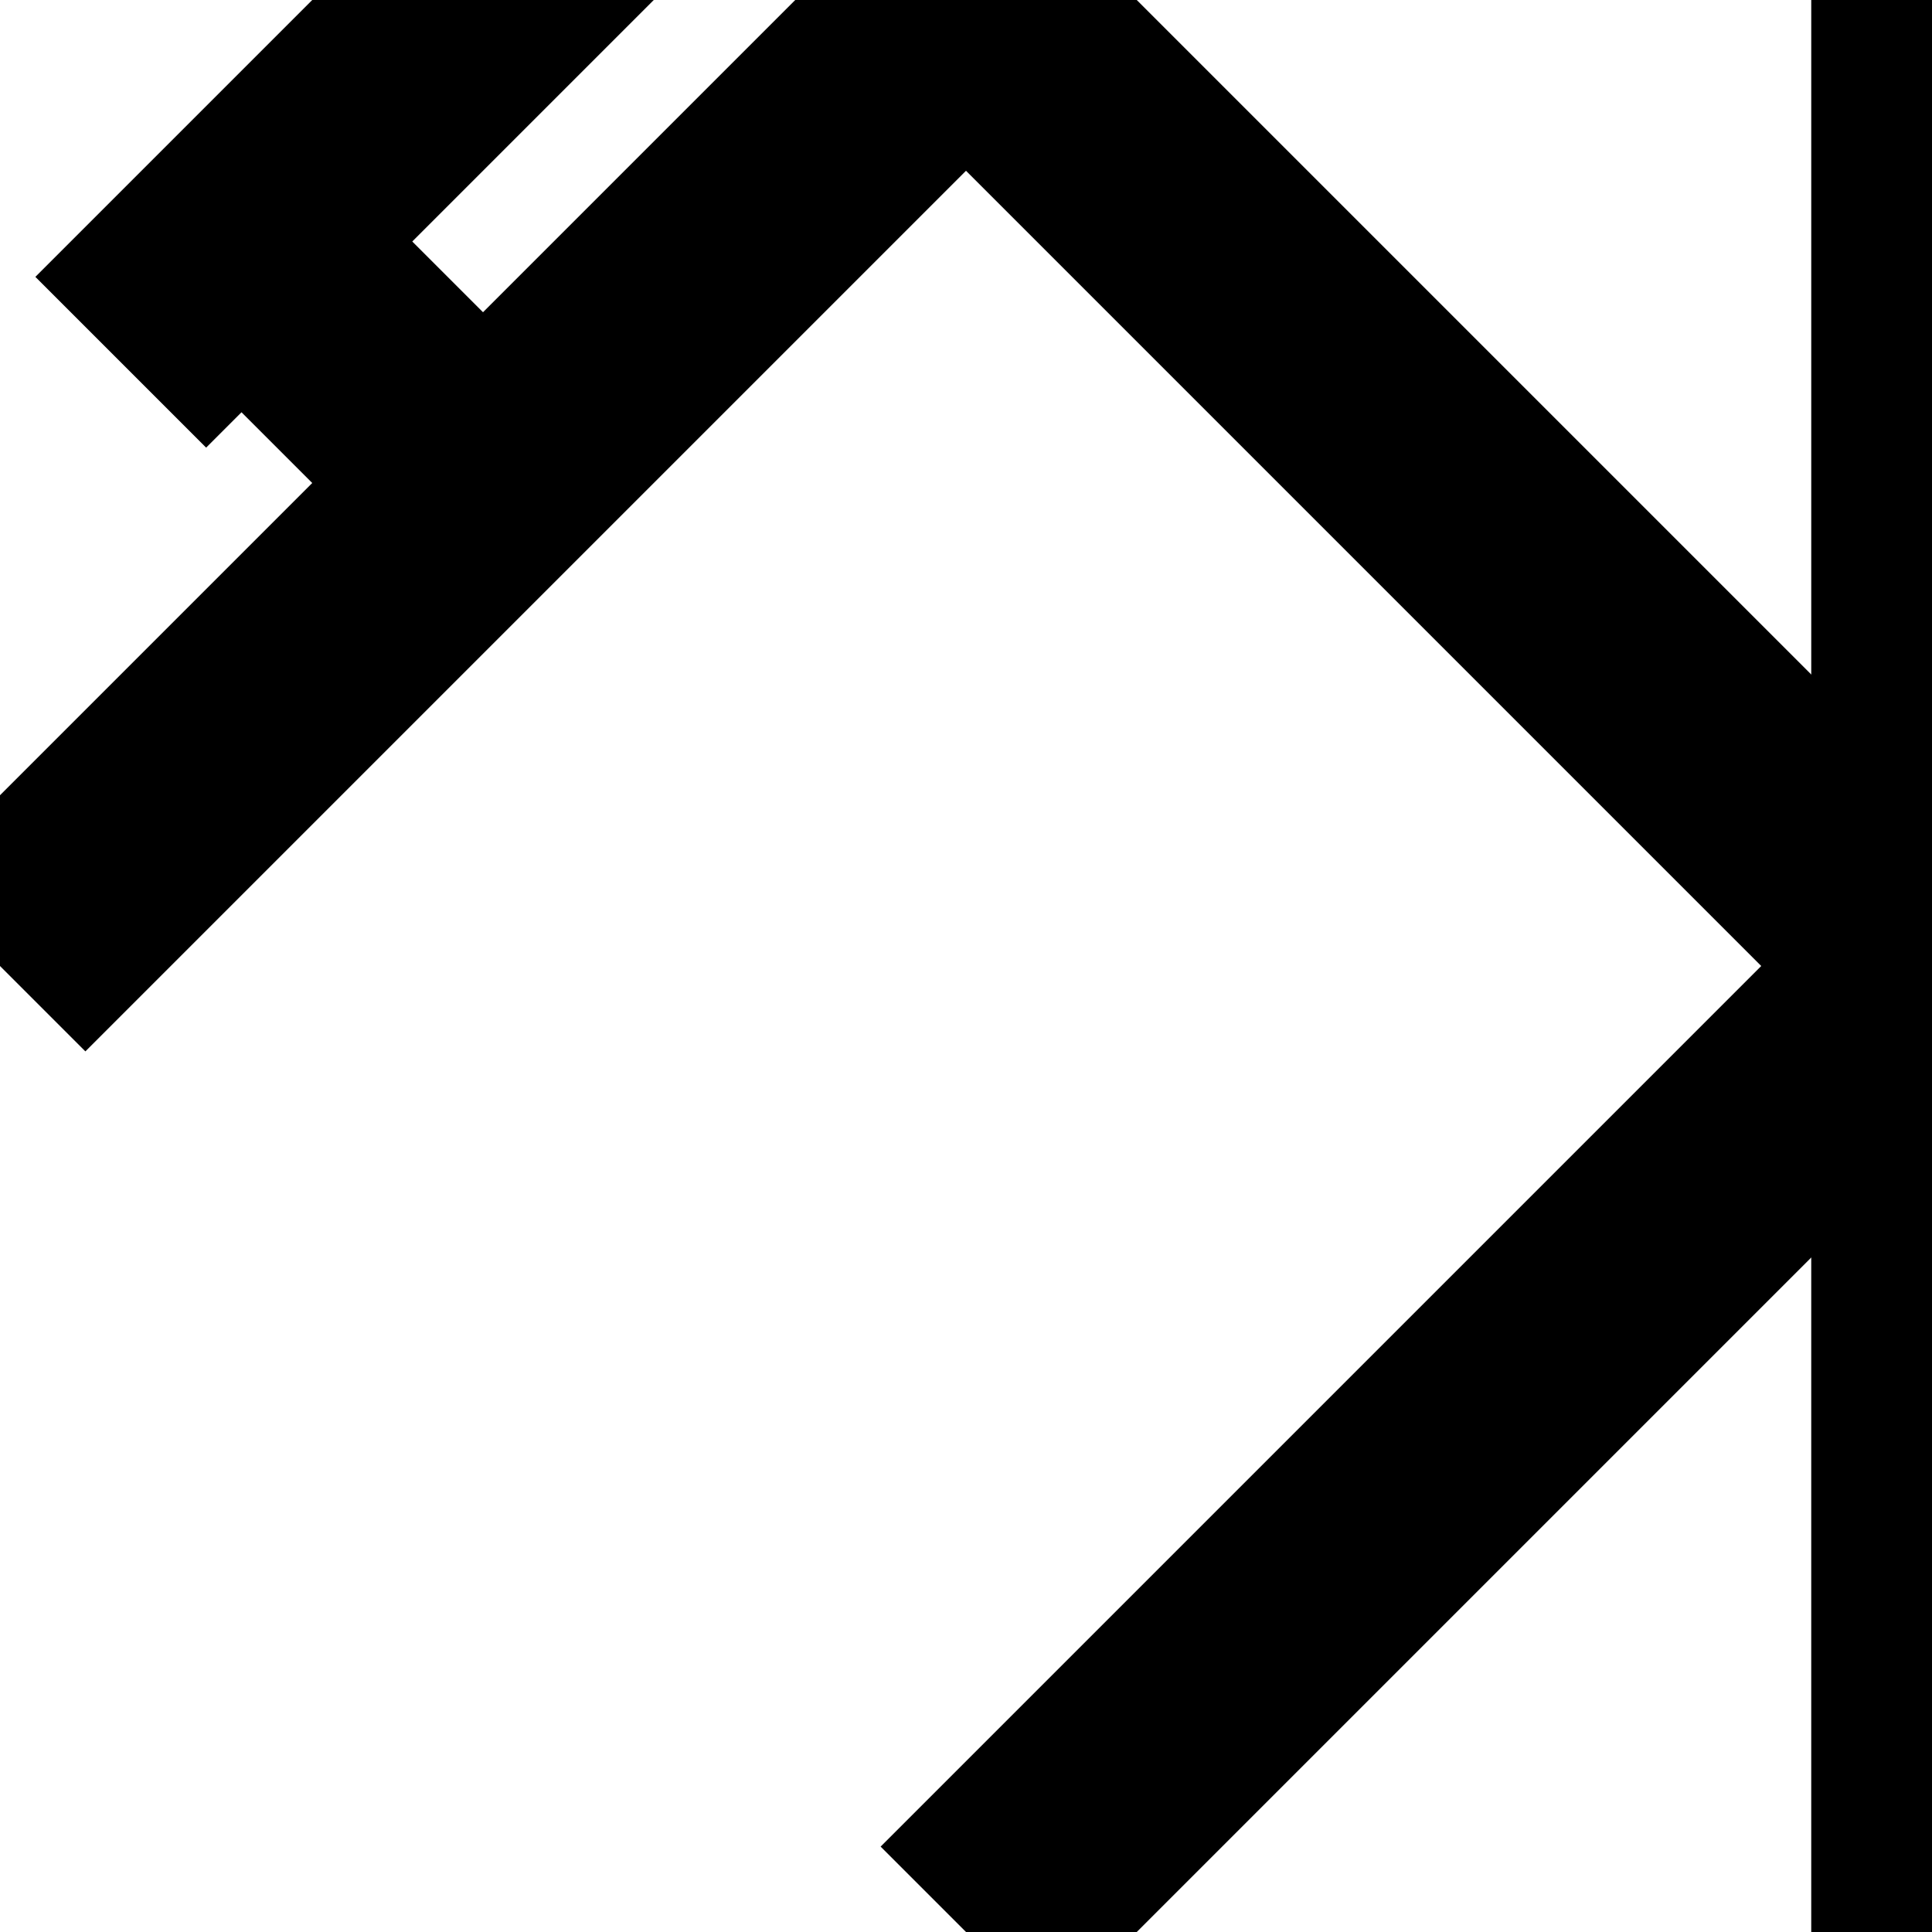
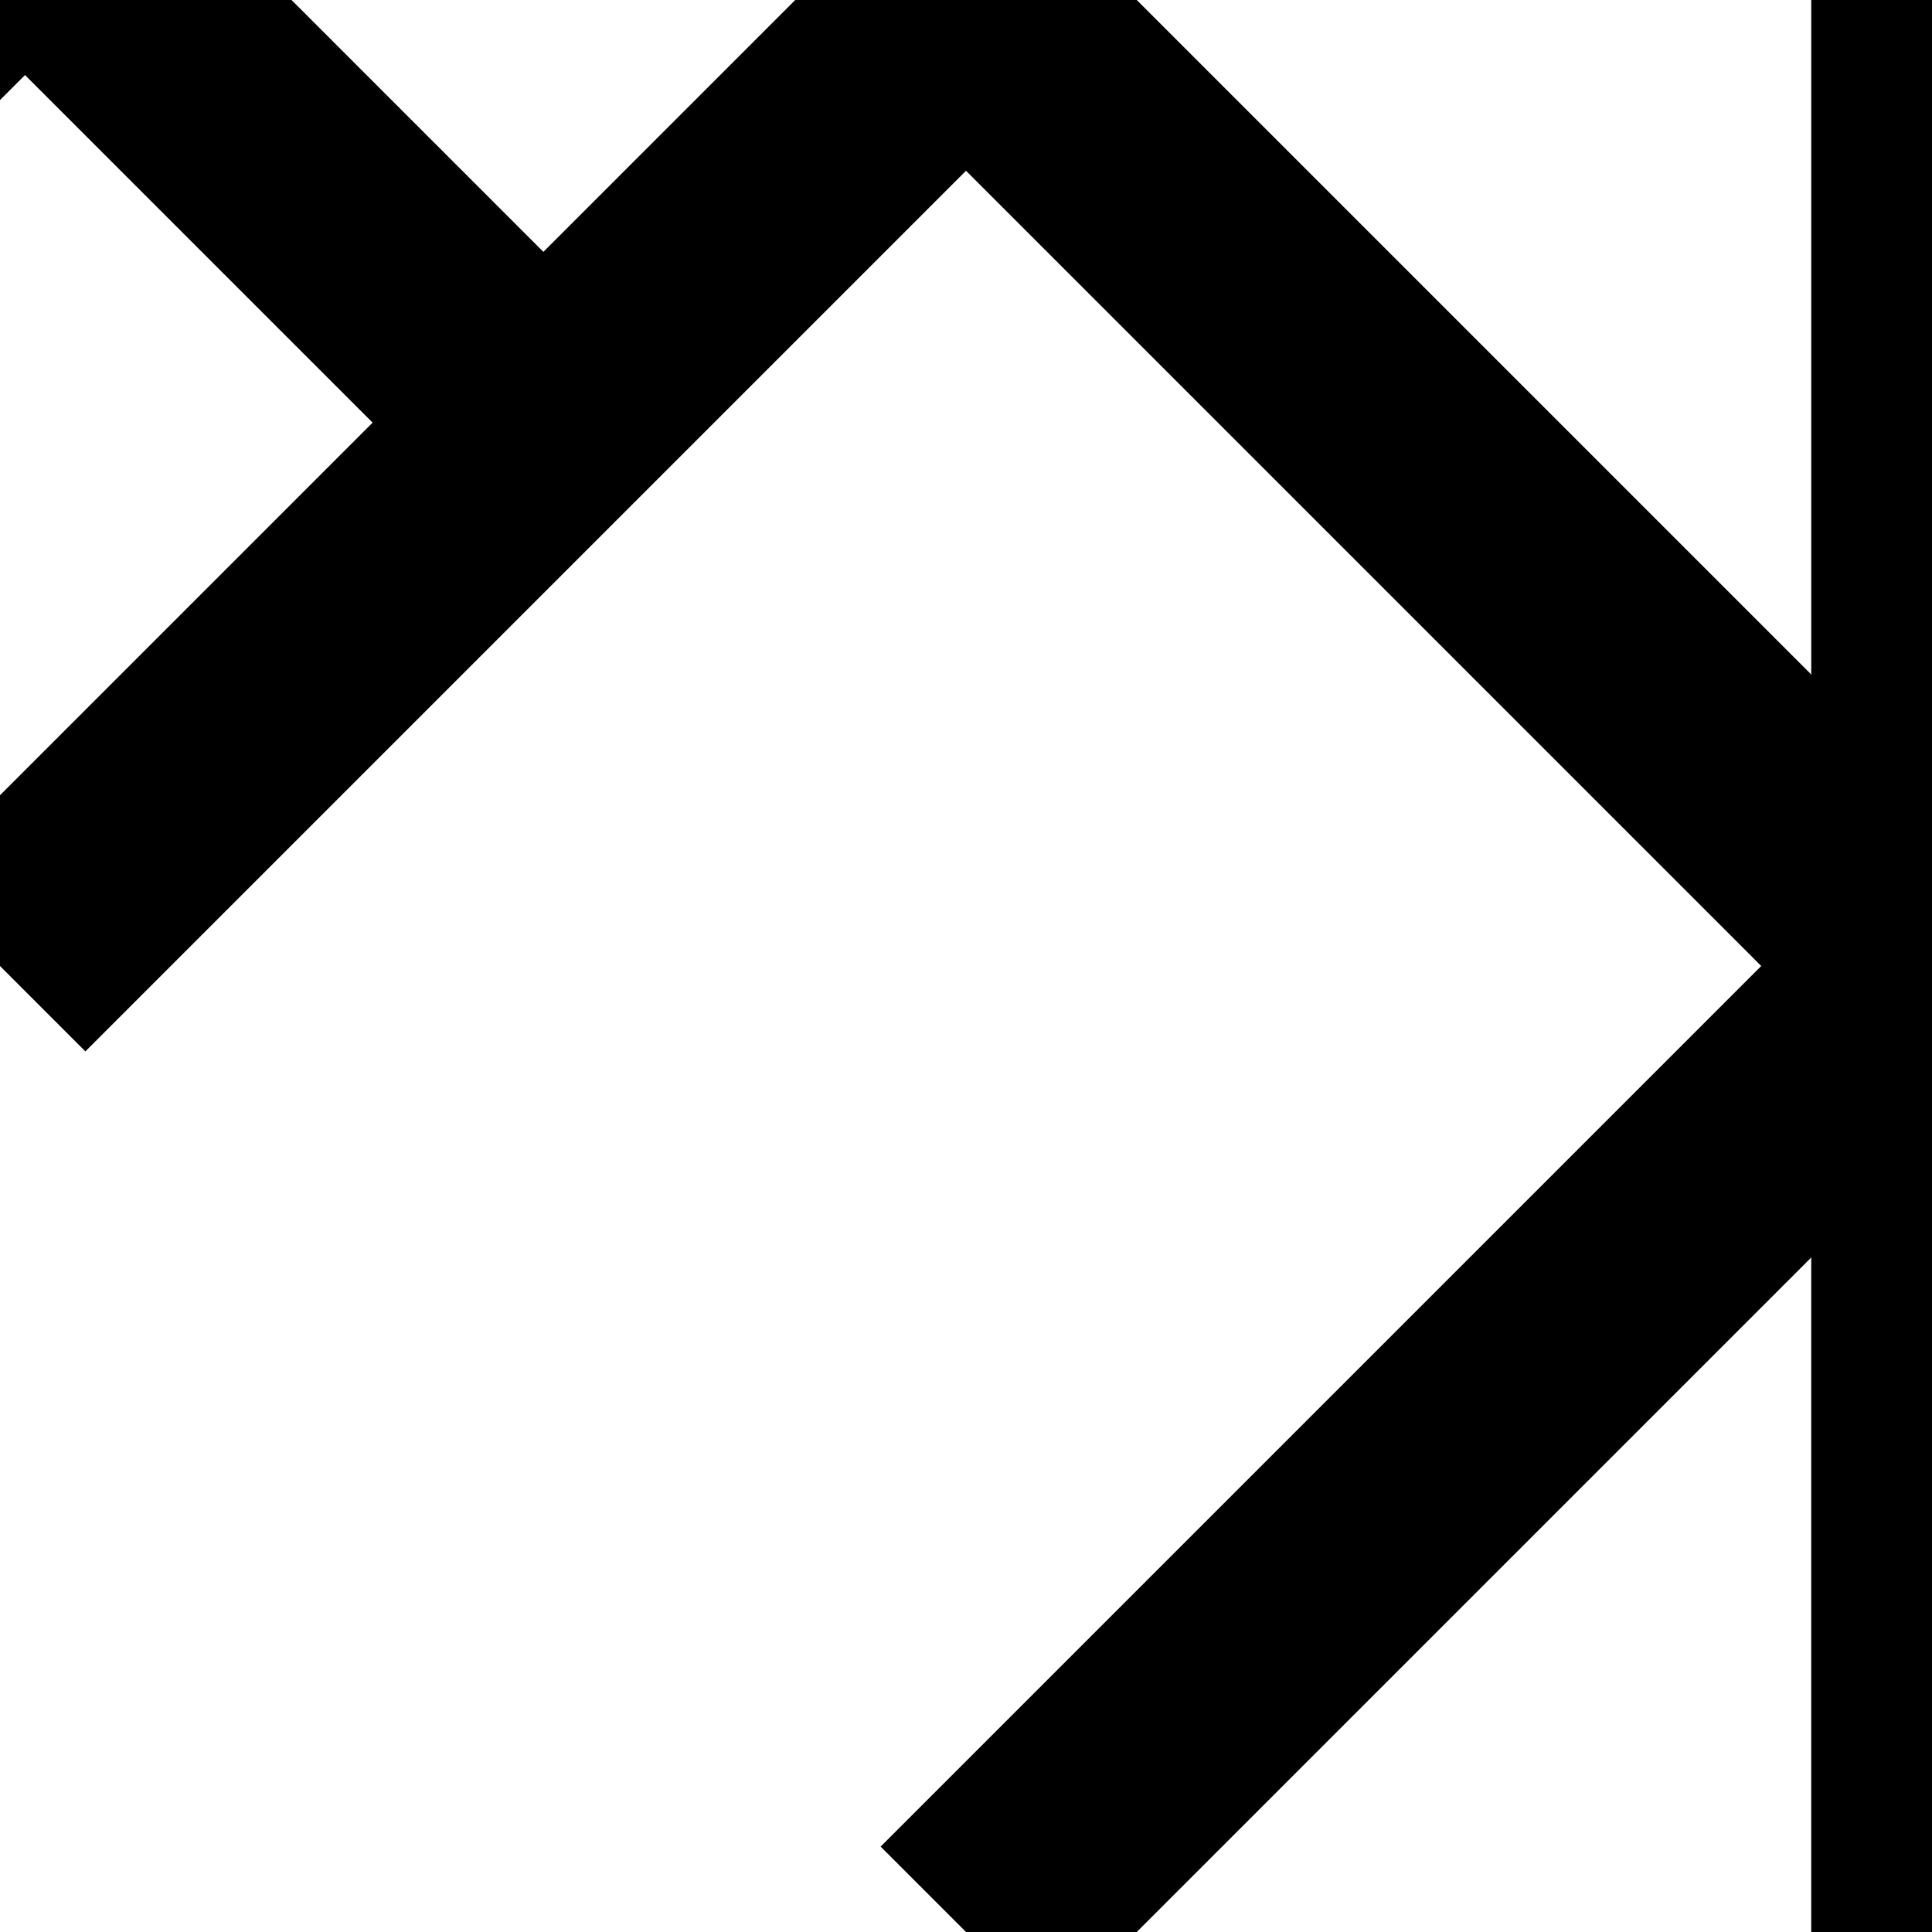
<svg xmlns="http://www.w3.org/2000/svg" width="512" height="512" viewBox="0 0 135.467 135.467" version="1.1" id="svg8">
  <defs id="defs2" />
  <g id="layer1" transform="translate(0,-161.5333)">
    <path style="fill:none;fill-rule:evenodd;stroke:#000000;stroke-width:16.933;stroke-linecap:butt;stroke-linejoin:miter;stroke-miterlimit:4;stroke-dasharray:none;stroke-opacity:1" d="m 0,229.267 67.733,-67.733 67.733,67.733 0,67.733" id="path4609" />
    <path style="fill:none;fill-rule:evenodd;stroke:#000000;stroke-width:16.933;stroke-linecap:butt;stroke-linejoin:miter;stroke-opacity:1;stroke-miterlimit:4;stroke-dasharray:none" d="m 135.467,161.533 v 67.733 l -67.733,67.733" id="path4613" />
  </g>
  <defs id="defs2" />
-   <path id="path4645" d="M 33.867,33.867 16.933,16.933" style="fill:none;fill-rule:evenodd;stroke:#000000;stroke-width:16.933;stroke-linecap:butt;stroke-linejoin:miter;stroke-opacity:1;stroke-miterlimit:4;stroke-dasharray:none" />
-   <path id="path4649" d="M 8.467,25.4 50.8,-16.933" style="fill:none;fill-rule:evenodd;stroke:#000000;stroke-width:16.933;stroke-linecap:butt;stroke-linejoin:miter;stroke-opacity:1;stroke-miterlimit:4;stroke-dasharray:none" />
+   <path style="color:#000000;font-style:normal;font-variant:normal;font-weight:normal;font-stretch:normal;font-size:medium;line-height:normal;font-family:sans-serif;font-variant-ligatures:normal;font-variant-position:normal;font-variant-caps:normal;font-variant-numeric:normal;font-variant-alternates:normal;font-feature-settings:normal;text-indent:0;text-align:start;text-decoration:none;text-decoration-line:none;text-decoration-style:solid;text-decoration-color:#000000;letter-spacing:normal;word-spacing:normal;text-transform:none;writing-mode:lr-tb;direction:ltr;text-orientation:mixed;dominant-baseline:auto;baseline-shift:baseline;text-anchor:start;white-space:normal;shape-padding:0;clip-rule:nonzero;display:inline;overflow:visible;visibility:visible;opacity:1;isolation:auto;mix-blend-mode:normal;color-interpolation:sRGB;color-interpolation-filters:linearRGB;solid-color:#000000;solid-opacity:1;vector-effect:none;fill:#000000;fill-opacity:1;fill-rule:evenodd;stroke:none;stroke-width:16.933;stroke-linecap:butt;stroke-linejoin:miter;stroke-miterlimit:4;stroke-dasharray:none;stroke-dashoffset:0;stroke-opacity:1;color-rendering:auto;image-rendering:auto;shape-rendering:auto;text-rendering:auto;enable-background:accumulate" d="M 10.221,-10.221 -1.754,1.754 32.113,35.621 44.086,23.646 Z" id="path5615" />
+   <path style="color:#000000;font-style:normal;font-variant:normal;font-weight:normal;font-stretch:normal;font-size:medium;line-height:normal;font-family:sans-serif;font-variant-ligatures:normal;font-variant-position:normal;font-variant-caps:normal;font-variant-numeric:normal;font-variant-alternates:normal;font-feature-settings:normal;text-indent:0;text-align:start;text-decoration:none;text-decoration-line:none;text-decoration-style:solid;text-decoration-color:#000000;letter-spacing:normal;word-spacing:normal;text-transform:none;writing-mode:lr-tb;direction:ltr;text-orientation:mixed;dominant-baseline:auto;baseline-shift:baseline;text-anchor:start;white-space:normal;shape-padding:0;clip-rule:nonzero;display:inline;overflow:visible;visibility:visible;opacity:1;isolation:auto;mix-blend-mode:normal;color-interpolation:sRGB;color-interpolation-filters:linearRGB;solid-color:#000000;solid-opacity:1;vector-effect:none;fill:#000000;fill-opacity:1;fill-rule:evenodd;stroke:none;stroke-width:33.867;stroke-linecap:butt;stroke-linejoin:miter;stroke-miterlimit:4;stroke-dasharray:none;stroke-dashoffset:0;stroke-opacity:1;color-rendering:auto;image-rendering:auto;shape-rendering:auto;text-rendering:auto;enable-background:accumulate" d="M 21.893,-62.773 -28.906,-11.975 -4.959,11.975 45.84,-38.826 Z" id="path5617" />
</svg>
